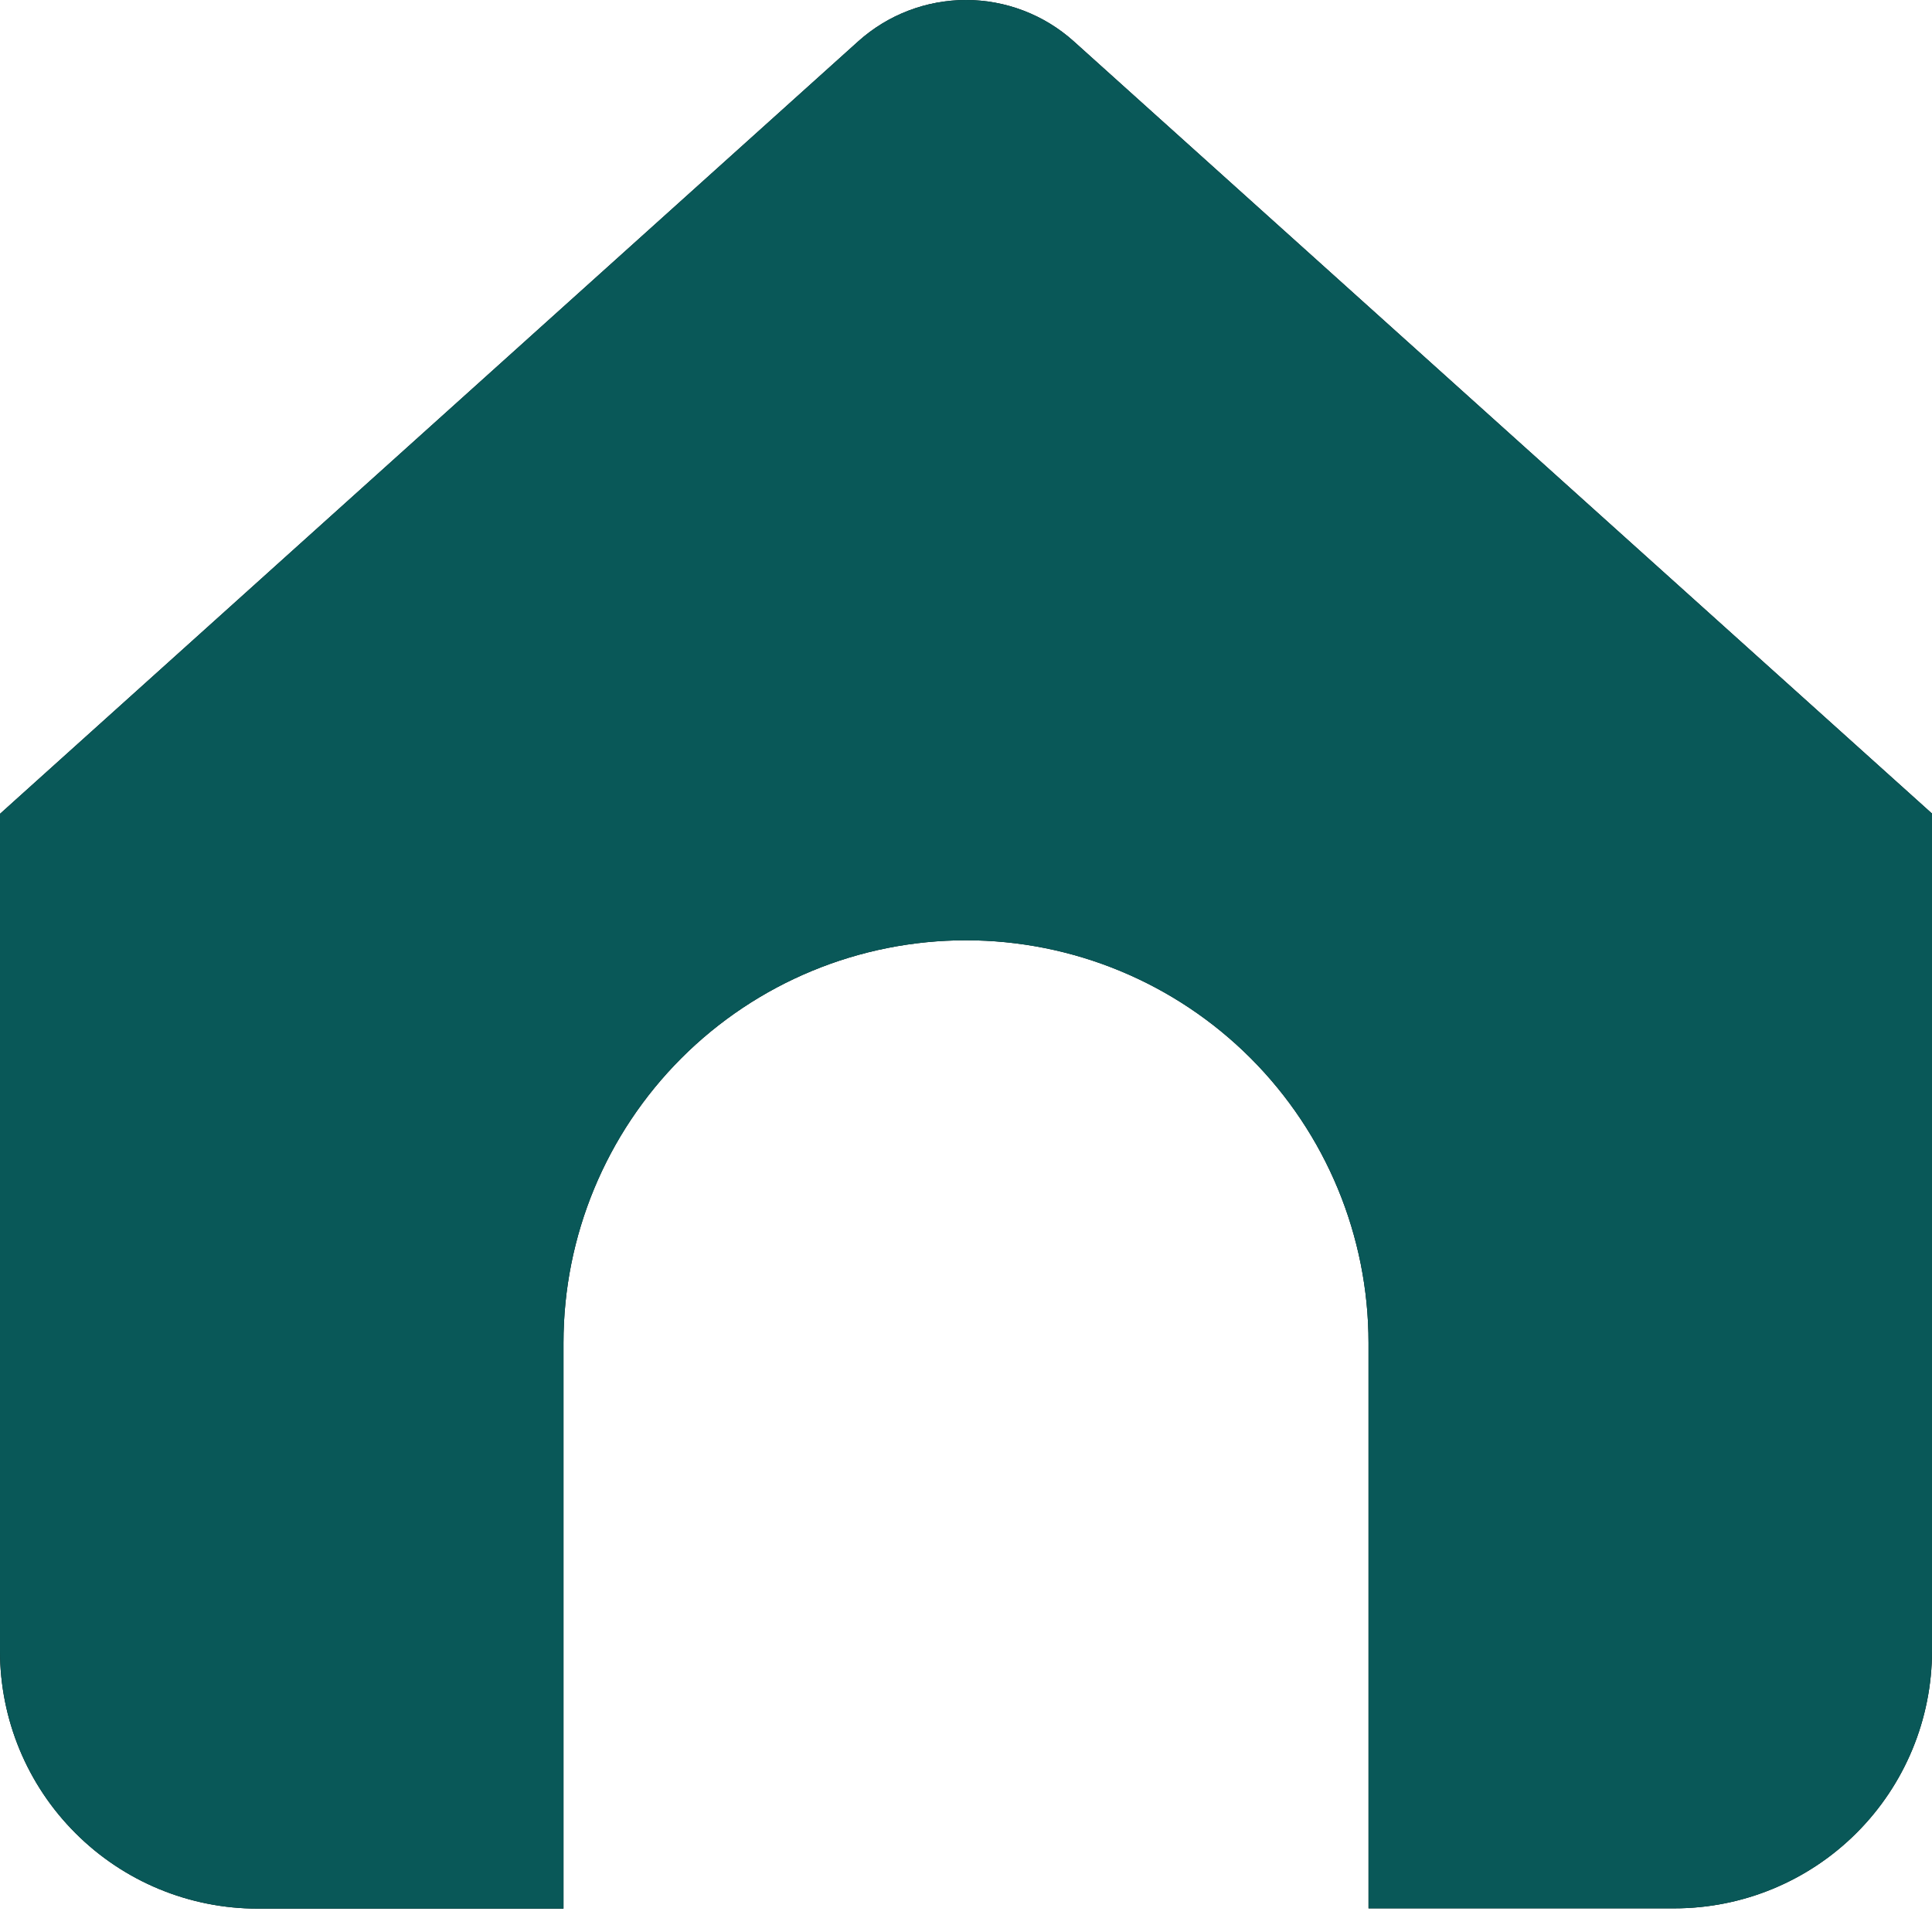
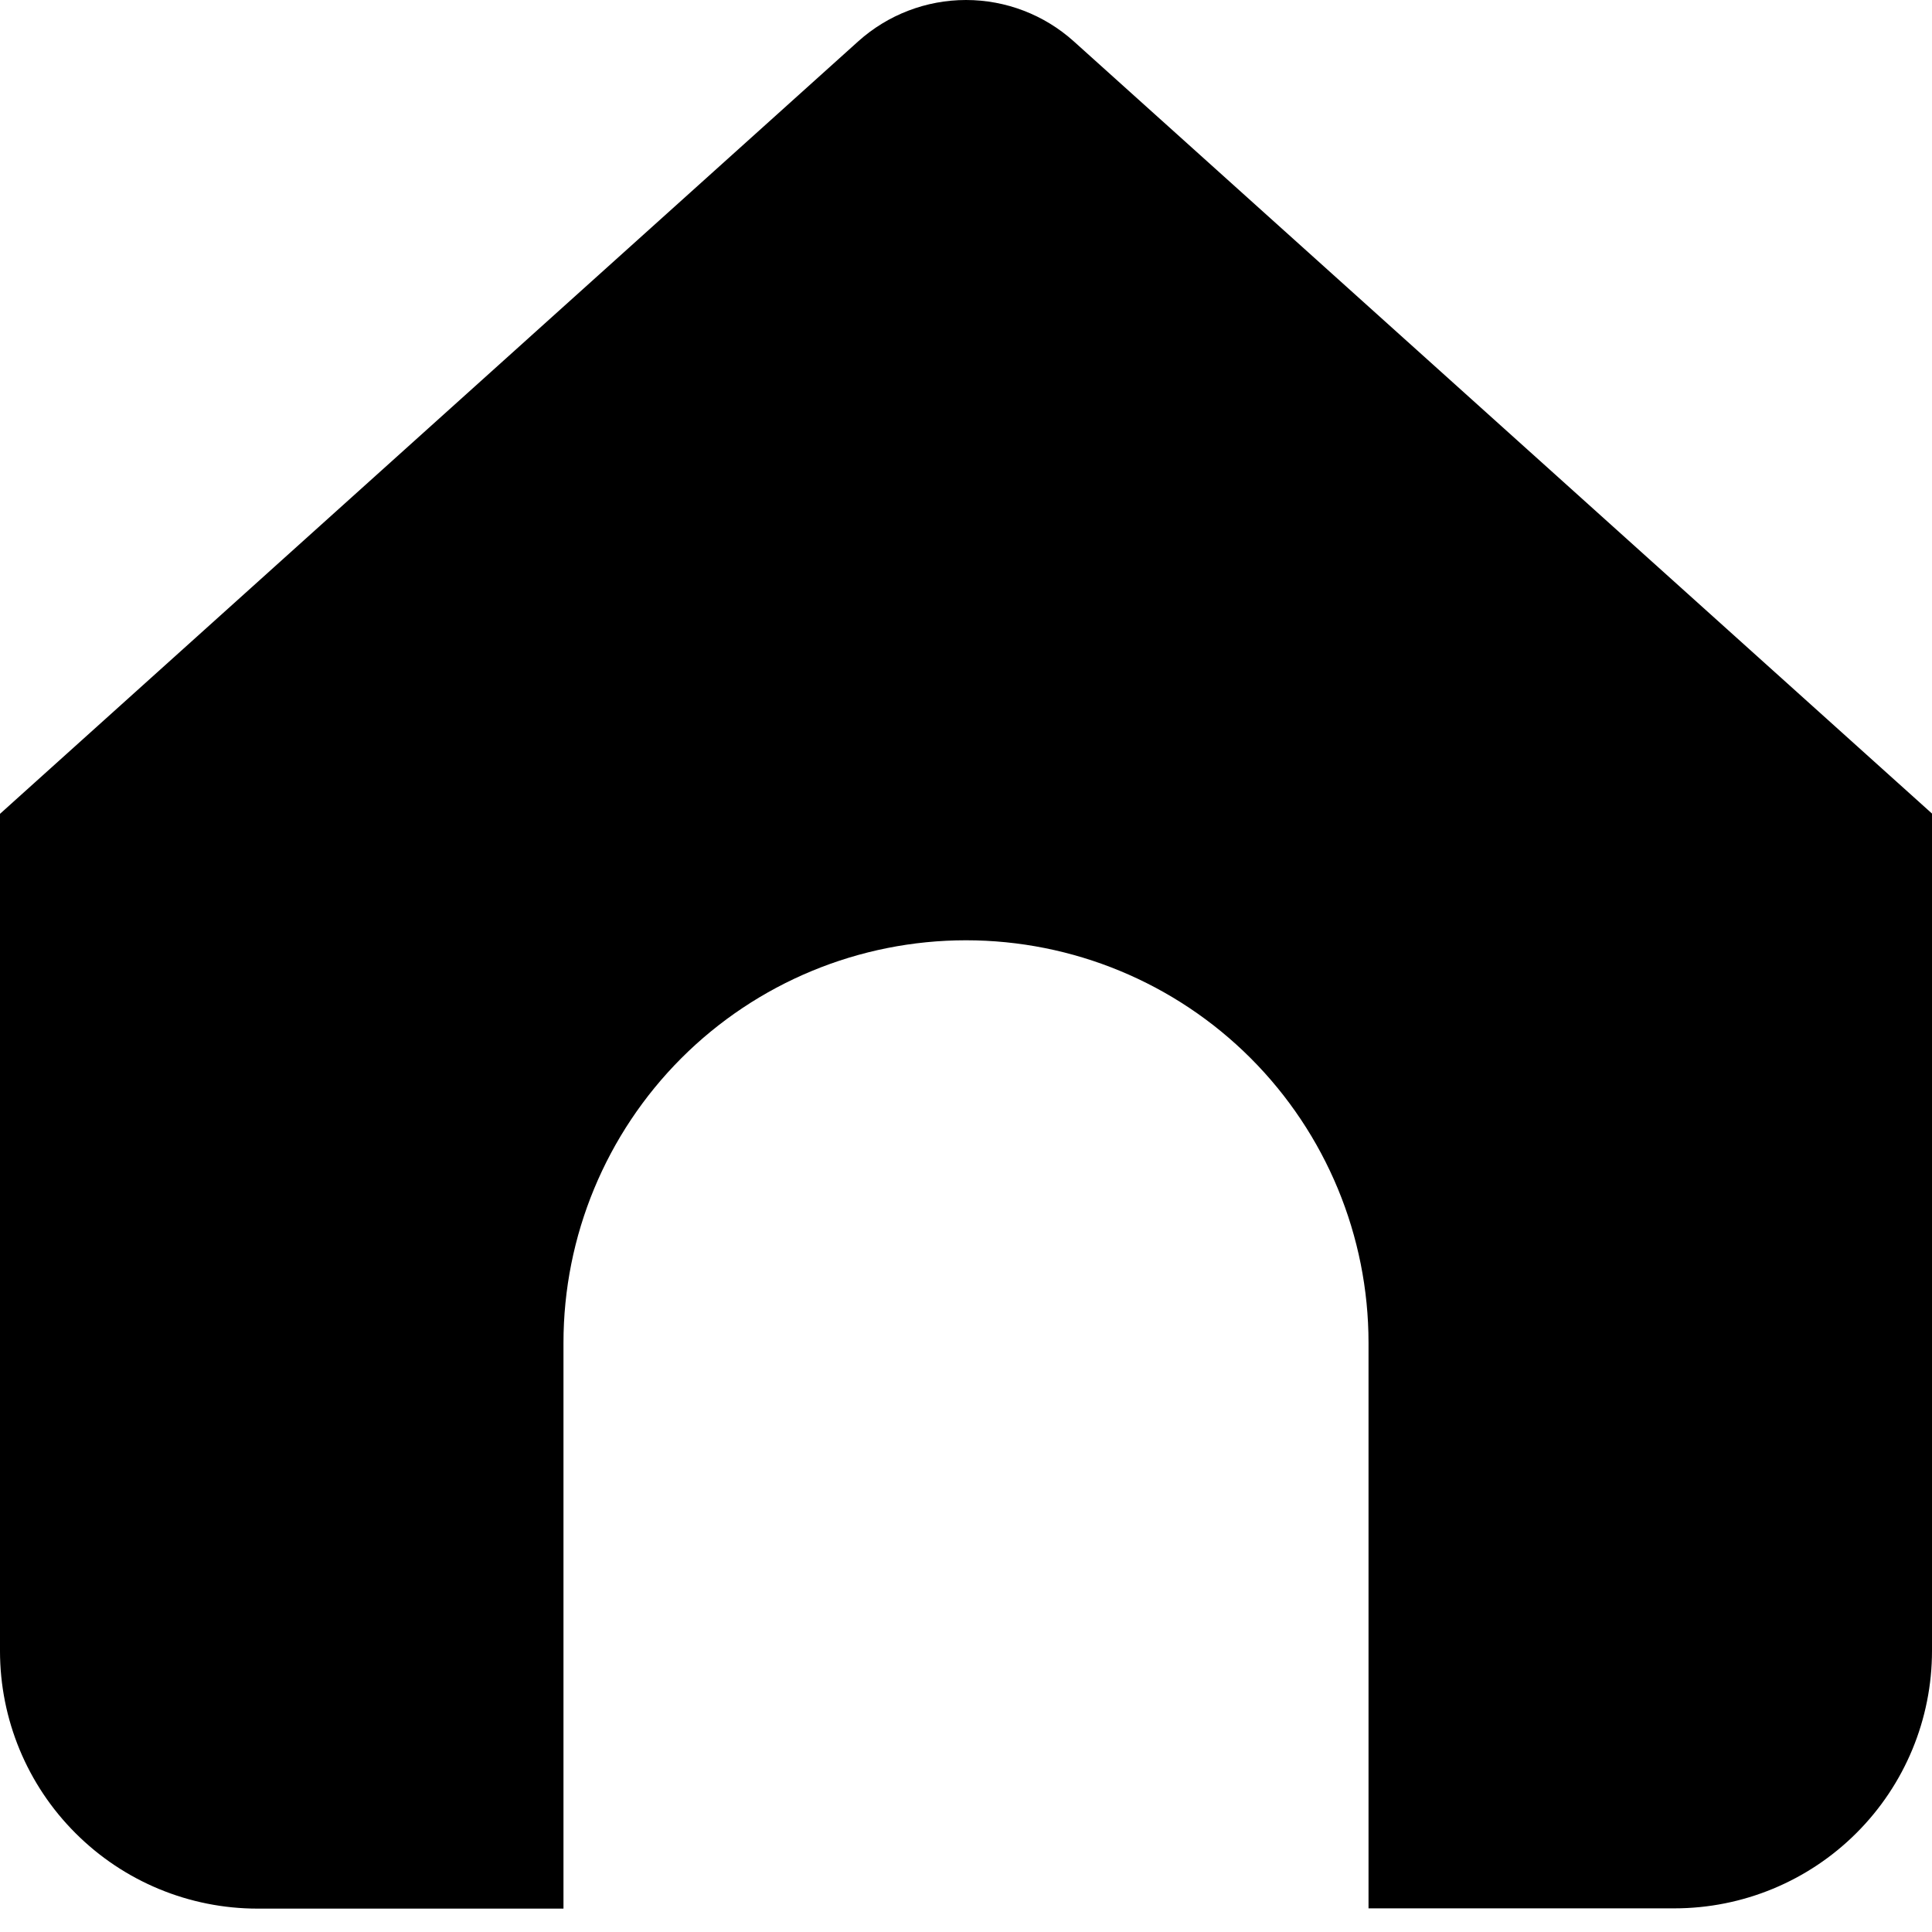
<svg xmlns="http://www.w3.org/2000/svg" width="29" height="29" viewBox="0 0 29 29" fill="none">
  <path d="M16.117 0.62C15.673 0.221 15.097 0 14.5 0C13.903 0 13.327 0.221 12.883 0.62L0 12.216V24.782C0 25.808 0.407 26.791 1.133 27.516C1.858 28.242 2.841 28.649 3.867 28.649H8.458V20.156C8.458 18.553 9.095 17.017 10.228 15.883C11.361 14.75 12.898 14.114 14.5 14.114C16.102 14.114 17.639 14.75 18.772 15.883C19.905 17.017 20.542 18.553 20.542 20.156V28.645H25.133C26.159 28.645 27.142 28.238 27.867 27.513C28.593 26.788 29 25.804 29 24.779V12.212L16.117 0.62Z" fill="black" />
-   <path d="M16.117 0.62C15.673 0.221 15.097 0 14.5 0C13.903 0 13.327 0.221 12.883 0.62L0 12.216V24.782C0 25.808 0.407 26.791 1.133 27.516C1.858 28.242 2.841 28.649 3.867 28.649H8.458V20.156C8.458 18.553 9.095 17.017 10.228 15.883C11.361 14.75 12.898 14.114 14.5 14.114C16.102 14.114 17.639 14.75 18.772 15.883C19.905 17.017 20.542 18.553 20.542 20.156V28.645H25.133C26.159 28.645 27.142 28.238 27.867 27.513C28.593 26.788 29 25.804 29 24.779V12.212L16.117 0.62Z" fill="#0B6E6E" />
-   <path d="M16.117 0.62C15.673 0.221 15.097 0 14.5 0C13.903 0 13.327 0.221 12.883 0.62L0 12.216V24.782C0 25.808 0.407 26.791 1.133 27.516C1.858 28.242 2.841 28.649 3.867 28.649H8.458V20.156C8.458 18.553 9.095 17.017 10.228 15.883C11.361 14.75 12.898 14.114 14.5 14.114C16.102 14.114 17.639 14.75 18.772 15.883C19.905 17.017 20.542 18.553 20.542 20.156V28.645H25.133C26.159 28.645 27.142 28.238 27.867 27.513C28.593 26.788 29 25.804 29 24.779V12.212L16.117 0.62Z" fill="black" fill-opacity="0.2" />
</svg>
